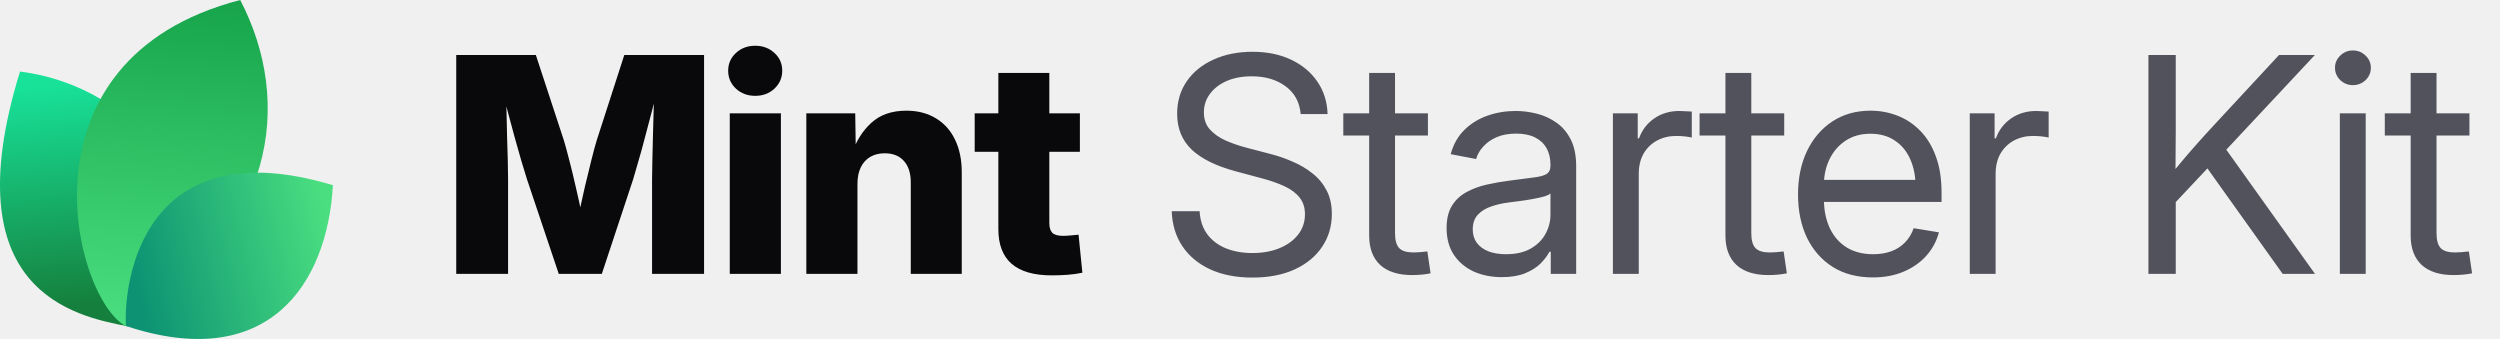
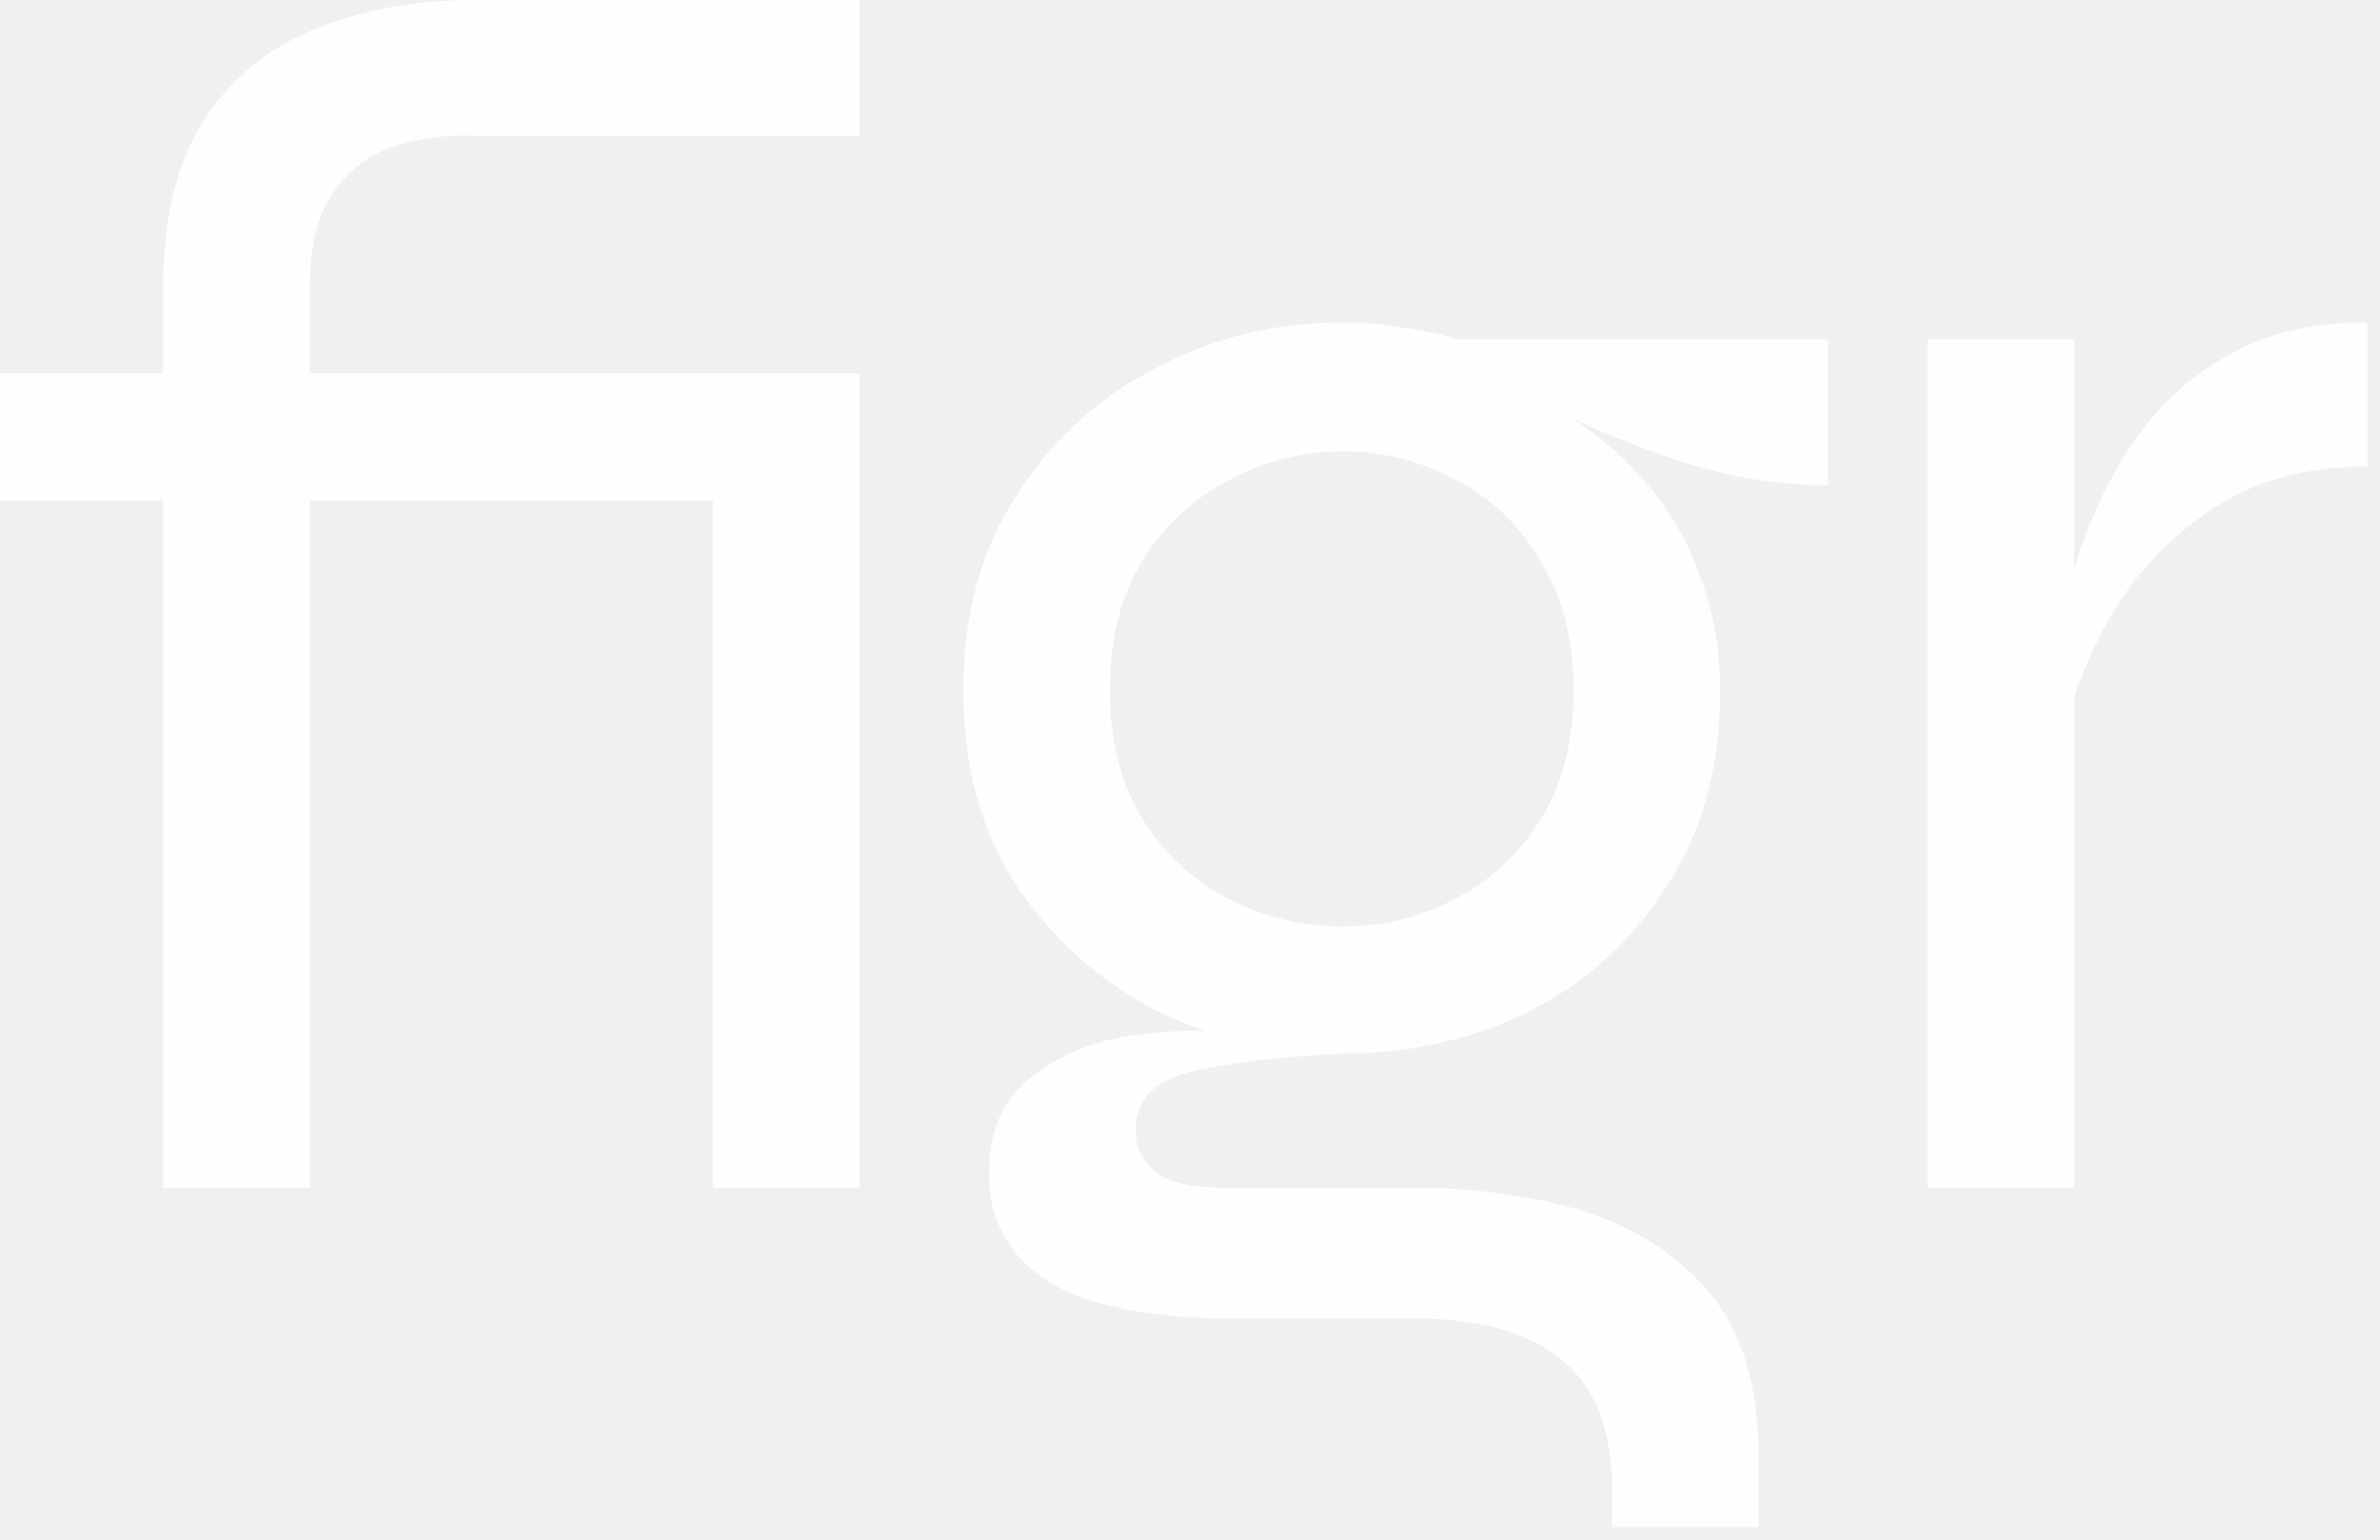
- <svg xmlns="http://www.w3.org/2000/svg" width="177" height="24" viewBox="0 0 177 24" fill="none">
-   <path d="M9.061 23.108C5.268 22.377 -3.391 20.627 1.417 5.064C9.634 6.099 16.973 14.064 9.061 23.108Z" fill="url(#paint0_linear_17557_2020)" />
-   <path d="M8.919 23.094C5.276 21.222 0.784 4.209 17.007 0C20.757 7.193 19.621 16.545 8.919 23.094Z" fill="url(#paint1_linear_17557_2020)" />
-   <path d="M8.914 23.079C8.735 19.882 10.159 9.085 23.57 13.111C23.181 20.123 18.984 26.418 8.914 23.079Z" fill="url(#paint2_linear_17557_2020)" />
-   <path d="M32.301 19.392V3.894H37.938L39.925 9.948C40.036 10.315 40.164 10.787 40.31 11.362C40.462 11.938 40.611 12.552 40.757 13.204C40.91 13.855 41.048 14.483 41.173 15.086C41.305 15.682 41.412 16.192 41.495 16.615H40.695C40.771 16.192 40.871 15.682 40.996 15.086C41.128 14.49 41.267 13.866 41.412 13.214C41.565 12.562 41.714 11.948 41.86 11.373C42.005 10.79 42.133 10.315 42.244 9.948L44.2 3.894H49.848V19.392H46.166V12.704C46.166 12.357 46.173 11.917 46.187 11.383C46.2 10.849 46.214 10.27 46.228 9.646C46.249 9.022 46.266 8.391 46.28 7.753C46.301 7.115 46.311 6.519 46.311 5.964H46.623C46.485 6.561 46.332 7.181 46.166 7.826C45.999 8.471 45.833 9.102 45.666 9.719C45.507 10.336 45.351 10.901 45.198 11.414C45.053 11.928 44.928 12.357 44.824 12.704L42.608 19.392H39.561L37.314 12.704C37.203 12.357 37.072 11.928 36.919 11.414C36.773 10.901 36.614 10.34 36.441 9.729C36.274 9.112 36.104 8.481 35.931 7.836C35.764 7.192 35.608 6.567 35.463 5.964H35.827C35.834 6.512 35.844 7.105 35.858 7.743C35.872 8.374 35.886 9.005 35.9 9.636C35.92 10.26 35.938 10.839 35.952 11.373C35.965 11.907 35.972 12.351 35.972 12.704V19.392H32.301ZM51.668 19.392V8.024H55.288V19.392H51.668ZM53.468 6.786C52.927 6.786 52.473 6.616 52.105 6.276C51.738 5.93 51.554 5.507 51.554 5.007C51.554 4.508 51.738 4.088 52.105 3.749C52.473 3.409 52.927 3.239 53.468 3.239C54.009 3.239 54.463 3.409 54.83 3.749C55.198 4.082 55.382 4.501 55.382 5.007C55.382 5.507 55.198 5.93 54.83 6.276C54.463 6.616 54.009 6.786 53.468 6.786ZM60.708 13.027V19.392H57.088V8.024H60.551L60.593 10.967H60.281C60.593 10.024 61.061 9.268 61.685 8.7C62.309 8.124 63.138 7.836 64.171 7.836C64.975 7.836 65.672 8.017 66.262 8.377C66.851 8.731 67.302 9.234 67.614 9.885C67.933 10.537 68.092 11.307 68.092 12.194V19.392H64.483V12.912C64.483 12.26 64.32 11.754 63.994 11.394C63.675 11.033 63.221 10.853 62.632 10.853C62.25 10.853 61.914 10.936 61.623 11.102C61.332 11.269 61.106 11.515 60.947 11.841C60.787 12.16 60.708 12.555 60.708 13.027ZM76.456 8.024V10.749H69.008V8.024H76.456ZM70.683 5.163H74.292V15.783C74.292 16.102 74.361 16.334 74.5 16.48C74.646 16.625 74.899 16.698 75.259 16.698C75.405 16.698 75.596 16.688 75.831 16.667C76.074 16.646 76.251 16.629 76.362 16.615L76.632 19.309C76.313 19.378 75.963 19.427 75.582 19.455C75.207 19.482 74.836 19.496 74.469 19.496C73.2 19.496 72.25 19.222 71.619 18.674C70.995 18.127 70.683 17.308 70.683 16.22V5.163Z" fill="#09090B" />
-   <path d="M88.667 19.652C87.523 19.652 86.528 19.458 85.682 19.07C84.843 18.681 84.188 18.137 83.716 17.437C83.245 16.736 82.992 15.908 82.957 14.951H84.933C84.968 15.596 85.148 16.14 85.474 16.584C85.8 17.021 86.24 17.354 86.795 17.582C87.35 17.804 87.974 17.915 88.667 17.915C89.388 17.915 90.026 17.801 90.581 17.572C91.143 17.343 91.583 17.024 91.902 16.615C92.228 16.199 92.391 15.717 92.391 15.169C92.391 14.698 92.266 14.306 92.017 13.994C91.767 13.675 91.413 13.408 90.956 13.193C90.498 12.978 89.954 12.787 89.323 12.621L87.502 12.132C86.123 11.765 85.082 11.255 84.382 10.603C83.689 9.944 83.342 9.095 83.342 8.055C83.342 7.174 83.571 6.404 84.028 5.746C84.486 5.087 85.117 4.577 85.921 4.217C86.726 3.849 87.645 3.666 88.678 3.666C89.718 3.666 90.63 3.853 91.413 4.227C92.204 4.602 92.824 5.122 93.275 5.787C93.726 6.446 93.965 7.209 93.993 8.076H92.089C92.013 7.23 91.656 6.574 91.018 6.11C90.387 5.638 89.586 5.403 88.615 5.403C87.95 5.403 87.36 5.513 86.847 5.735C86.341 5.957 85.946 6.262 85.661 6.651C85.377 7.032 85.235 7.469 85.235 7.961C85.235 8.447 85.377 8.849 85.661 9.168C85.946 9.48 86.317 9.74 86.774 9.948C87.232 10.149 87.724 10.319 88.251 10.457L89.884 10.884C90.439 11.023 90.977 11.206 91.496 11.435C92.023 11.657 92.495 11.934 92.911 12.267C93.334 12.593 93.67 12.995 93.92 13.474C94.17 13.945 94.294 14.504 94.294 15.149C94.294 16.015 94.066 16.788 93.608 17.468C93.157 18.148 92.512 18.681 91.673 19.07C90.834 19.458 89.832 19.652 88.667 19.652ZM101.097 8.024V9.594H95.106V8.024H101.097ZM96.937 5.163H98.767V16.521C98.767 17 98.865 17.347 99.059 17.562C99.26 17.77 99.6 17.874 100.078 17.874C100.21 17.874 100.366 17.867 100.546 17.853C100.733 17.832 100.903 17.815 101.056 17.801L101.285 19.351C101.097 19.392 100.886 19.423 100.65 19.444C100.414 19.465 100.189 19.475 99.974 19.475C98.996 19.475 98.244 19.236 97.717 18.758C97.197 18.272 96.937 17.579 96.937 16.677V5.163ZM106.33 19.621C105.595 19.621 104.932 19.489 104.343 19.226C103.754 18.955 103.285 18.564 102.939 18.05C102.592 17.53 102.419 16.896 102.419 16.147C102.419 15.495 102.547 14.965 102.804 14.556C103.06 14.146 103.403 13.828 103.833 13.599C104.263 13.363 104.742 13.186 105.269 13.068C105.796 12.95 106.333 12.857 106.881 12.787C107.574 12.69 108.132 12.617 108.555 12.569C108.978 12.52 109.287 12.441 109.481 12.33C109.675 12.212 109.772 12.014 109.772 11.737V11.654C109.772 11.203 109.679 10.815 109.492 10.489C109.311 10.163 109.041 9.91 108.68 9.729C108.32 9.549 107.872 9.459 107.338 9.459C106.805 9.459 106.34 9.546 105.945 9.719C105.556 9.892 105.241 10.118 104.998 10.395C104.755 10.665 104.593 10.953 104.509 11.258L102.71 10.915C102.897 10.222 103.22 9.65 103.677 9.199C104.135 8.748 104.679 8.412 105.31 8.19C105.941 7.968 106.607 7.857 107.307 7.857C107.8 7.857 108.295 7.92 108.795 8.044C109.301 8.169 109.765 8.381 110.188 8.679C110.611 8.97 110.951 9.369 111.208 9.875C111.464 10.374 111.593 11.005 111.593 11.768V19.392H109.793V17.822H109.7C109.568 18.085 109.363 18.359 109.086 18.643C108.809 18.921 108.444 19.153 107.994 19.34C107.543 19.527 106.988 19.621 106.33 19.621ZM106.621 17.998C107.321 17.998 107.904 17.867 108.368 17.603C108.84 17.333 109.19 16.986 109.419 16.563C109.654 16.133 109.772 15.682 109.772 15.211V13.692C109.703 13.769 109.554 13.841 109.325 13.911C109.096 13.973 108.829 14.032 108.524 14.088C108.226 14.143 107.921 14.192 107.609 14.233C107.304 14.275 107.033 14.309 106.798 14.337C106.354 14.393 105.938 14.49 105.549 14.628C105.168 14.76 104.86 14.954 104.624 15.211C104.388 15.467 104.27 15.811 104.27 16.241C104.27 16.615 104.367 16.934 104.561 17.198C104.762 17.461 105.04 17.662 105.393 17.801C105.747 17.933 106.156 17.998 106.621 17.998ZM114.193 19.392V8.024H115.951V9.792H116.045C116.253 9.209 116.61 8.741 117.116 8.388C117.622 8.034 118.219 7.857 118.905 7.857C119.058 7.857 119.217 7.864 119.384 7.878C119.55 7.885 119.682 7.892 119.779 7.899V9.74C119.716 9.719 119.578 9.695 119.363 9.667C119.155 9.639 118.922 9.625 118.666 9.625C118.174 9.625 117.726 9.733 117.324 9.948C116.922 10.163 116.603 10.471 116.367 10.874C116.138 11.276 116.024 11.758 116.024 12.319V19.392H114.193ZM126.322 8.024V9.594H120.33V8.024H126.322ZM122.161 5.163H123.992V16.521C123.992 17 124.089 17.347 124.283 17.562C124.484 17.77 124.824 17.874 125.302 17.874C125.434 17.874 125.59 17.867 125.77 17.853C125.958 17.832 126.127 17.815 126.28 17.801L126.509 19.351C126.322 19.392 126.11 19.423 125.874 19.444C125.639 19.465 125.413 19.475 125.198 19.475C124.221 19.475 123.468 19.236 122.941 18.758C122.421 18.272 122.161 17.579 122.161 16.677V5.163ZM132.604 19.642C131.502 19.642 130.555 19.396 129.765 18.903C128.974 18.404 128.364 17.714 127.934 16.834C127.511 15.946 127.3 14.927 127.3 13.775C127.3 12.611 127.511 11.584 127.934 10.697C128.364 9.802 128.964 9.102 129.734 8.596C130.51 8.089 131.408 7.836 132.428 7.836C133.1 7.836 133.738 7.954 134.341 8.19C134.952 8.426 135.489 8.783 135.954 9.261C136.425 9.74 136.793 10.343 137.056 11.071C137.327 11.792 137.462 12.645 137.462 13.63V14.296H128.433V12.735H136.463L135.631 13.297C135.631 12.541 135.506 11.876 135.257 11.3C135.007 10.725 134.643 10.277 134.165 9.958C133.686 9.632 133.107 9.469 132.428 9.469C131.748 9.469 131.162 9.632 130.67 9.958C130.177 10.284 129.796 10.725 129.526 11.279C129.262 11.827 129.13 12.441 129.13 13.12V14.046C129.13 14.864 129.273 15.572 129.557 16.168C129.841 16.757 130.243 17.211 130.763 17.53C131.283 17.842 131.901 17.998 132.615 17.998C133.093 17.998 133.523 17.929 133.905 17.79C134.293 17.645 134.619 17.433 134.882 17.156C135.153 16.879 135.354 16.546 135.486 16.157L137.275 16.449C137.108 17.08 136.81 17.634 136.38 18.113C135.95 18.591 135.413 18.966 134.768 19.236C134.123 19.507 133.402 19.642 132.604 19.642ZM139.459 19.392V8.024H141.217V9.792H141.311C141.519 9.209 141.876 8.741 142.382 8.388C142.888 8.034 143.485 7.857 144.171 7.857C144.324 7.857 144.483 7.864 144.649 7.878C144.816 7.885 144.948 7.892 145.045 7.899V9.74C144.982 9.719 144.844 9.695 144.629 9.667C144.421 9.639 144.188 9.625 143.932 9.625C143.439 9.625 142.992 9.733 142.59 9.948C142.188 10.163 141.869 10.471 141.633 10.874C141.404 11.276 141.29 11.758 141.29 12.319V19.392H139.459ZM153.429 14.961V12.715C153.783 12.257 154.136 11.82 154.49 11.404C154.844 10.981 155.204 10.565 155.572 10.156C155.939 9.74 156.314 9.327 156.695 8.918L161.355 3.894H163.893L157.277 10.967H157.184L153.429 14.961ZM152.108 19.392V3.894H154.043V9.241L154.022 12.559L154.043 13.505V19.392H152.108ZM161.615 19.392L155.967 11.477L157.173 9.969L163.903 19.392H161.615ZM165.661 19.392V8.024H167.492V19.392H165.661ZM166.587 6.027C166.24 6.027 165.942 5.909 165.692 5.673C165.443 5.43 165.318 5.139 165.318 4.799C165.318 4.459 165.443 4.172 165.692 3.936C165.942 3.693 166.24 3.572 166.587 3.572C166.934 3.572 167.232 3.693 167.482 3.936C167.731 4.172 167.856 4.459 167.856 4.799C167.856 5.139 167.731 5.43 167.482 5.673C167.232 5.909 166.934 6.027 166.587 6.027ZM174.836 8.024V9.594H168.844V8.024H174.836ZM170.675 5.163H172.506V16.521C172.506 17 172.603 17.347 172.797 17.562C172.998 17.77 173.338 17.874 173.816 17.874C173.948 17.874 174.104 17.867 174.284 17.853C174.472 17.832 174.641 17.815 174.794 17.801L175.023 19.351C174.836 19.392 174.624 19.423 174.388 19.444C174.153 19.465 173.927 19.475 173.712 19.475C172.735 19.475 171.982 19.236 171.455 18.758C170.935 18.272 170.675 17.579 170.675 16.677V5.163Z" fill="#52525C" />
-   <defs>
-     <linearGradient id="paint0_linear_17557_2020" x1="3.776" y1="5.916" x2="5.232" y2="21.559" gradientUnits="userSpaceOnUse">
-       <stop stop-color="#18E299" />
-       <stop offset="1" stop-color="#15803D" />
-     </linearGradient>
-     <linearGradient id="paint1_linear_17557_2020" x1="12.171" y1="-0.718" x2="10.19" y2="22.983" gradientUnits="userSpaceOnUse">
-       <stop stop-color="#16A34A" />
-       <stop offset="1" stop-color="#4ADE80" />
-     </linearGradient>
-     <linearGradient id="paint2_linear_17557_2020" x1="23.133" y1="15.353" x2="9.338" y2="18.52" gradientUnits="userSpaceOnUse">
-       <stop stop-color="#4ADE80" />
-       <stop offset="1" stop-color="#0D9373" />
-     </linearGradient>
-   </defs>
+ <svg xmlns="http://www.w3.org/2000/svg" width="51" height="33" viewBox="0 0 51 33" fill="none">
+   <path d="M9.975 10.727V8H17.948V10.727H9.975ZM15.277 8H18.419V25.455H15.277V8ZM3.495 25.455V6.182H6.637V25.455H3.495ZM10.172 0H18.419V2.909H10.172C9.517 2.885 8.915 2.97 8.365 3.164C7.842 3.358 7.423 3.697 7.108 4.182C6.794 4.643 6.637 5.309 6.637 6.182H3.495C3.495 4.727 3.77 3.552 4.32 2.655C4.896 1.733 5.681 1.067 6.676 0.655C7.698 0.218 8.863 0 10.172 0ZM0 8H11.546V10.727H0V8Z" fill="white" fill-opacity="0.95" />
+   <path d="M28.771 22.582C27.384 22.582 26.061 22.279 24.805 21.673C23.574 21.043 22.566 20.146 21.781 18.982C21.021 17.819 20.642 16.424 20.642 14.8C20.642 13.176 21.021 11.782 21.781 10.618C22.54 9.43 23.535 8.521 24.765 7.891C25.996 7.236 27.331 6.909 28.771 6.909C29.216 6.909 29.635 6.946 30.028 7.018C30.447 7.067 30.84 7.152 31.206 7.273H39.178V10.4C38.053 10.4 36.927 10.206 35.801 9.818C34.701 9.43 33.759 9.03 32.973 8.618L32.816 8.473C33.733 8.933 34.479 9.479 35.055 10.109C35.657 10.74 36.102 11.455 36.39 12.255C36.704 13.03 36.861 13.879 36.861 14.8C36.861 16.424 36.482 17.819 35.722 18.982C34.989 20.146 34.008 21.043 32.777 21.673C31.547 22.279 30.211 22.582 28.771 22.582ZM34.544 32.728V31.928C34.544 30.643 34.178 29.71 33.445 29.128C32.738 28.546 31.664 28.255 30.224 28.255H26.297C25.433 28.255 24.674 28.182 24.019 28.037C23.391 27.916 22.867 27.722 22.448 27.455C22.029 27.188 21.715 26.861 21.506 26.473C21.296 26.085 21.192 25.649 21.192 25.164C21.192 24.243 21.493 23.552 22.095 23.091C22.697 22.607 23.443 22.303 24.333 22.182C25.224 22.061 26.074 22.061 26.886 22.182L28.771 22.582C27.357 22.655 26.258 22.788 25.472 22.982C24.713 23.176 24.333 23.588 24.333 24.219C24.333 24.582 24.477 24.885 24.765 25.128C25.079 25.346 25.538 25.455 26.14 25.455H30.224C31.586 25.455 32.829 25.625 33.955 25.964C35.081 26.328 35.984 26.922 36.665 27.746C37.346 28.594 37.686 29.746 37.686 31.201V32.728H34.544ZM28.771 19.855C29.635 19.855 30.434 19.661 31.167 19.273C31.926 18.885 32.541 18.316 33.013 17.564C33.484 16.812 33.72 15.891 33.72 14.8C33.72 13.709 33.484 12.788 33.013 12.037C32.568 11.261 31.965 10.679 31.206 10.291C30.447 9.879 29.635 9.673 28.771 9.673C27.907 9.673 27.096 9.879 26.336 10.291C25.577 10.679 24.962 11.249 24.49 12C24.019 12.752 23.784 13.685 23.784 14.8C23.784 15.891 24.019 16.812 24.49 17.564C24.962 18.316 25.577 18.885 26.336 19.273C27.096 19.661 27.907 19.855 28.771 19.855Z" fill="white" fill-opacity="0.95" />
+   <path d="M41.303 7.273H44.444V25.455H41.303V7.273ZM50.728 10C49.393 10 48.267 10.315 47.351 10.946C46.461 11.552 45.754 12.303 45.23 13.2C44.733 14.073 44.405 14.921 44.248 15.746L44.209 13.637C44.209 13.418 44.261 13.055 44.366 12.546C44.471 12.037 44.667 11.467 44.955 10.837C45.243 10.182 45.623 9.564 46.094 8.982C46.591 8.376 47.22 7.879 47.979 7.491C48.738 7.103 49.655 6.909 50.728 6.909V10Z" fill="white" fill-opacity="0.95" />
</svg>
